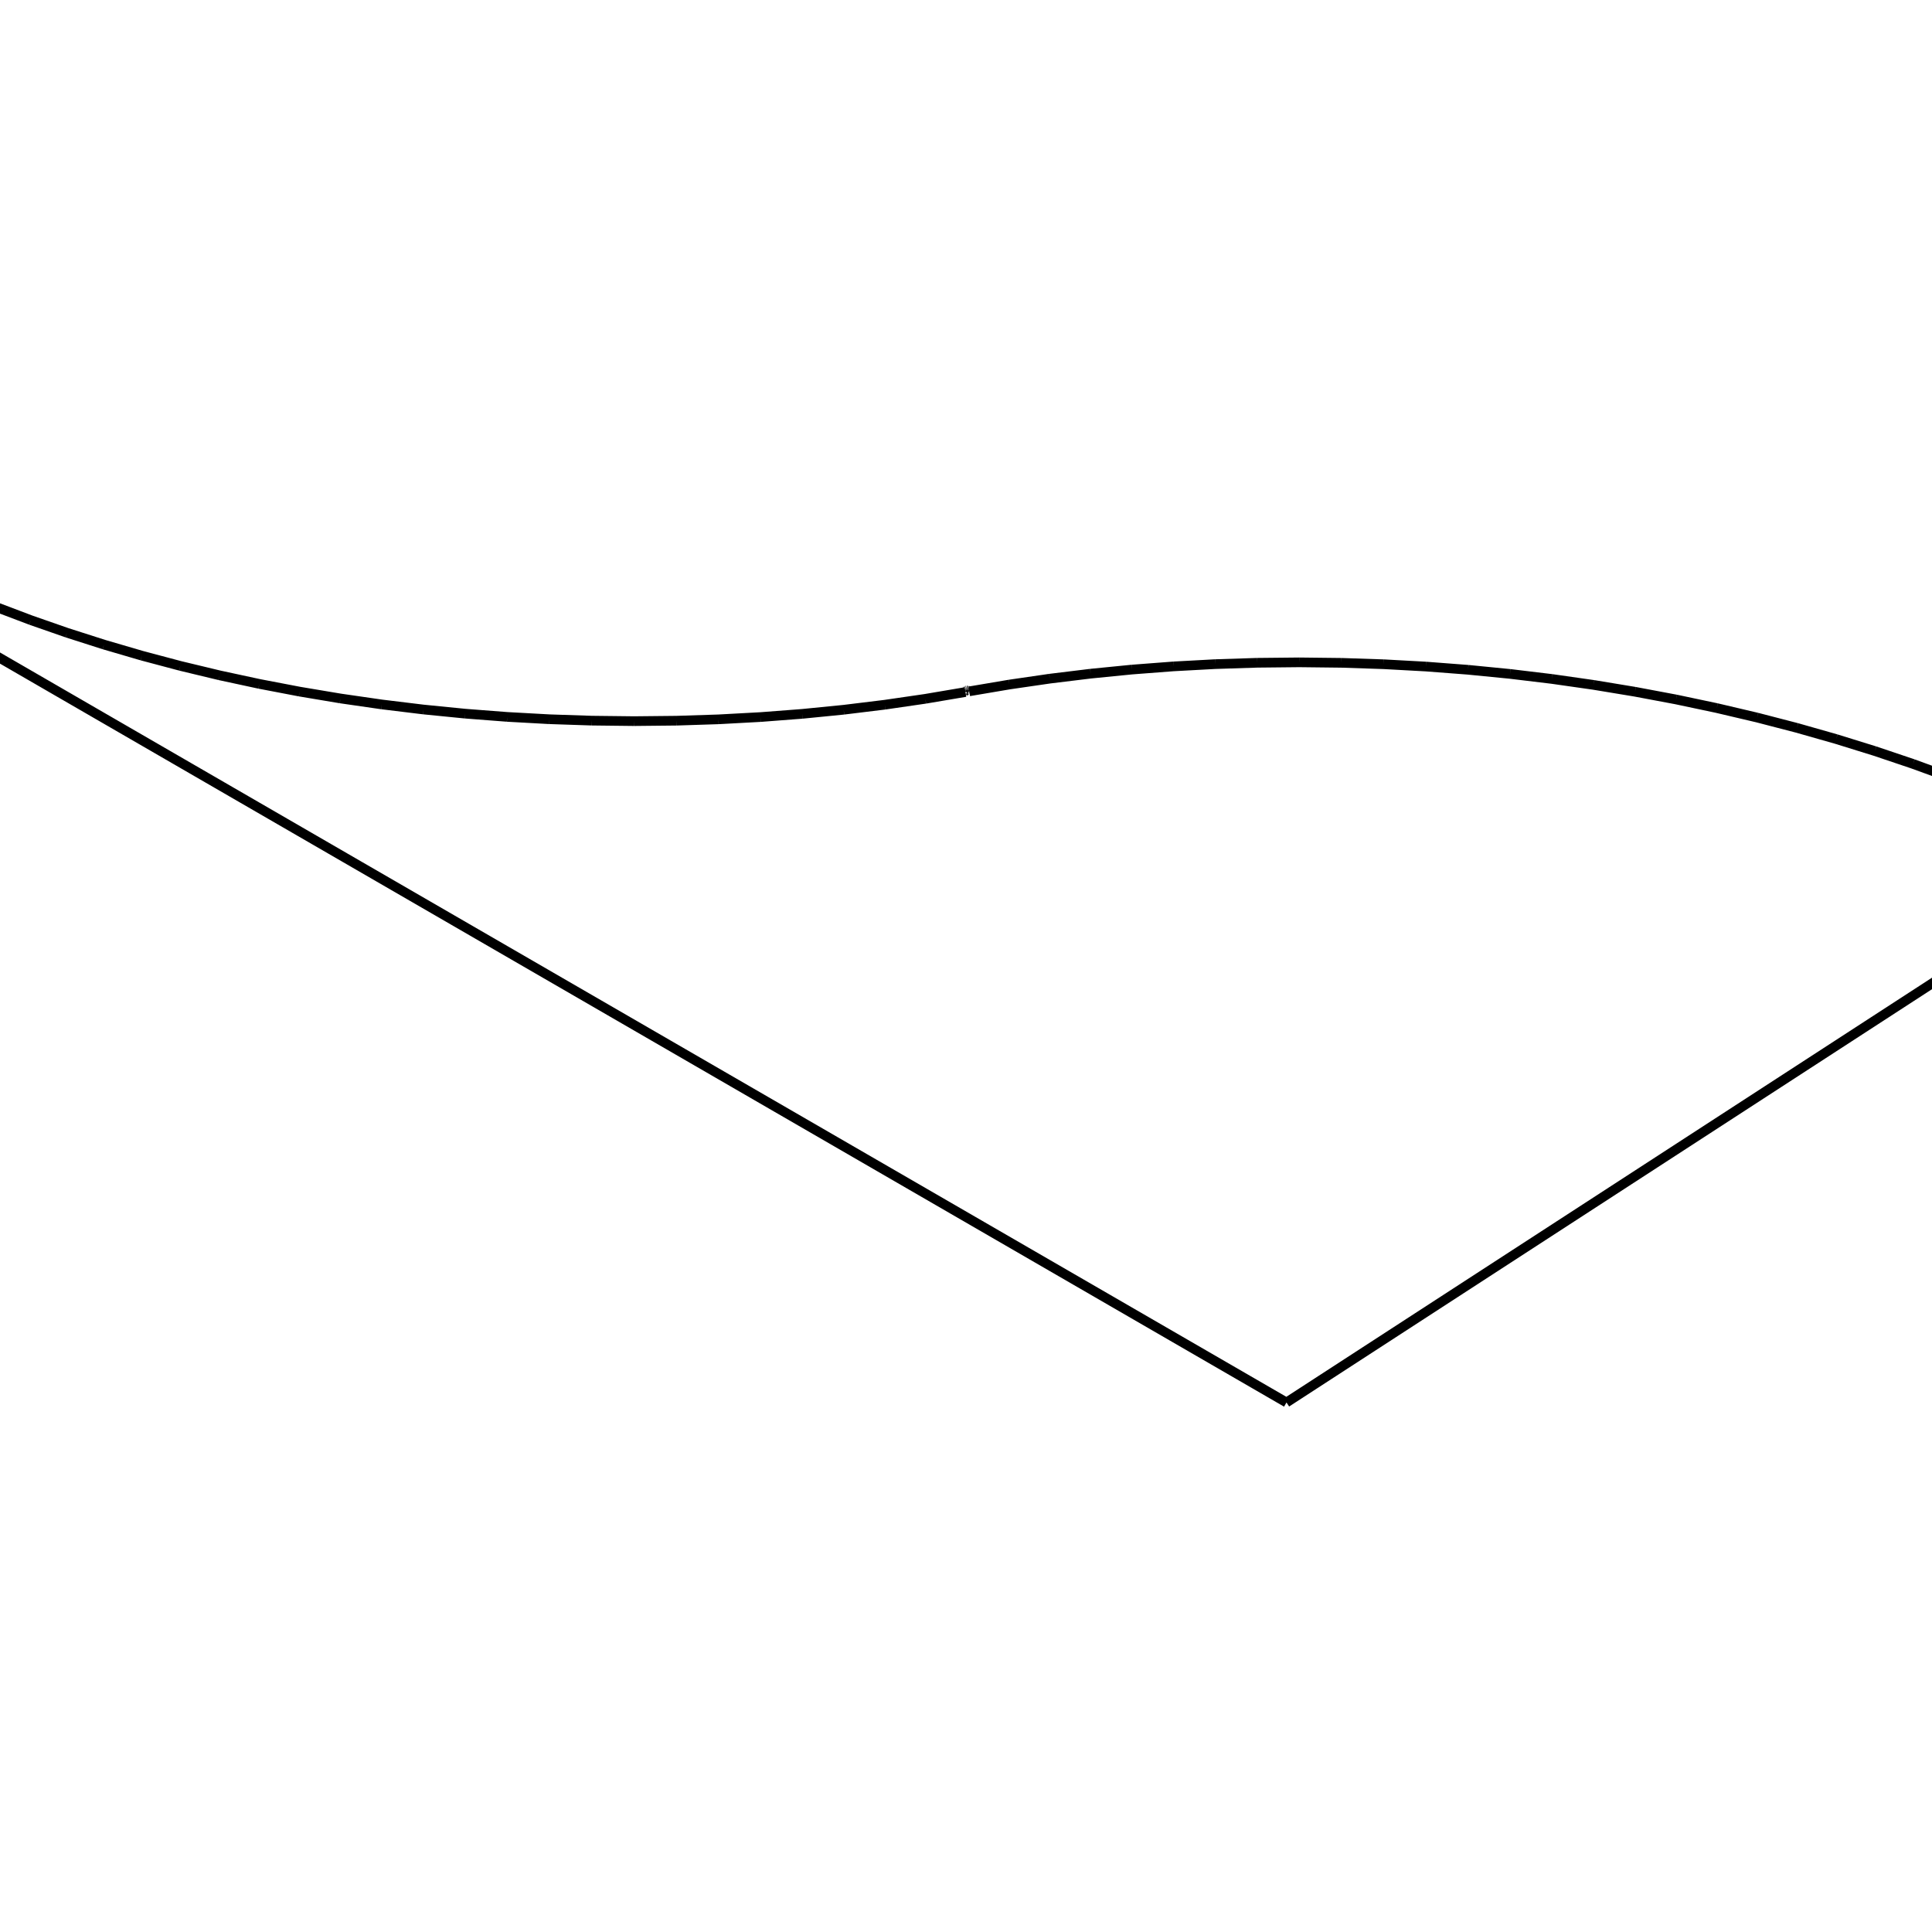
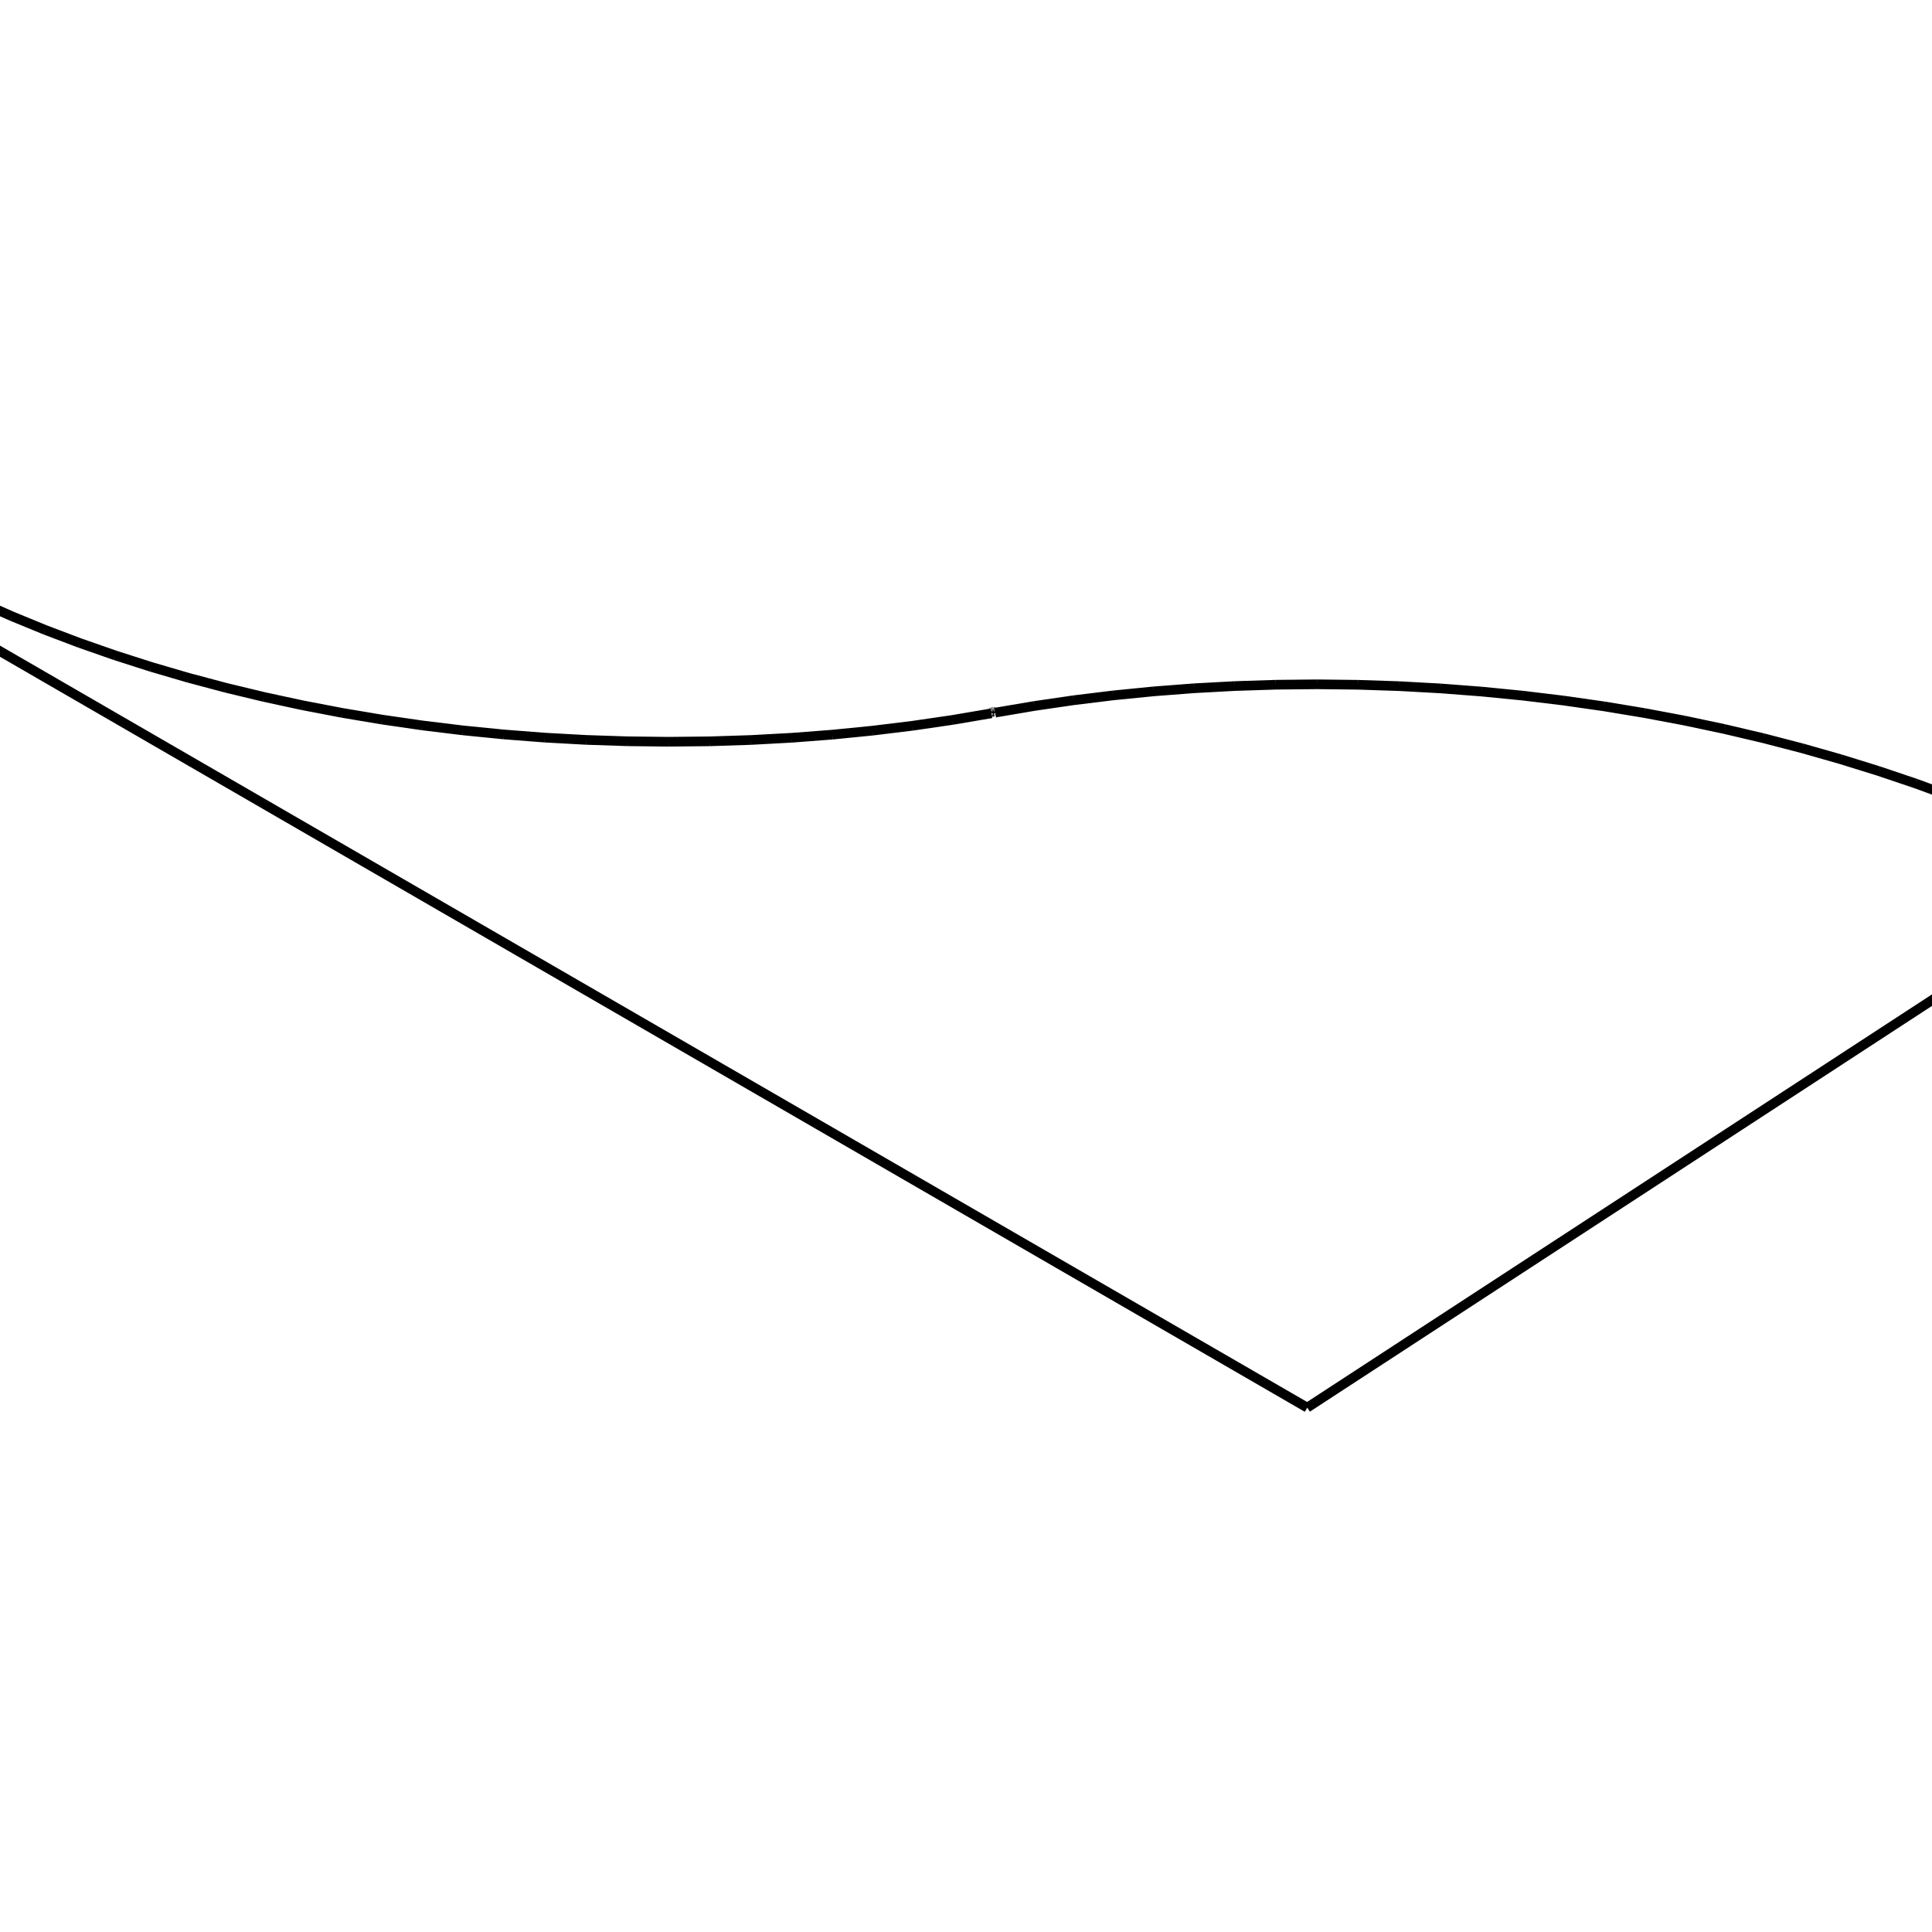
<svg xmlns="http://www.w3.org/2000/svg" viewBox="0 0 800 800">
-   <path d="M544.318,573.195 L544.318,573.195 M544.317,573.196 L544.317,573.196 M544.318,573.195 L544.317,573.196 M544.318,573.195 L544.317,573.196 M532.708,580.732 L532.708,580.732 M544.317,573.196 L532.708,580.732 M544.317,573.196 L532.708,580.732 M-80.352,225.993 L-80.352,225.993 M532.708,580.732 L-80.352,225.993 M532.708,580.732 L-80.352,225.993 M-68.704,219.268 L-68.704,219.268 M-80.352,225.993 L-68.704,219.268 M-80.352,225.993 L-68.704,219.268 M399.77,286.554 L399.77,286.553 M-68.704,219.268 L-56.234,226.204 M-56.234,226.204 L-43.295,232.881 M-43.295,232.881 L-29.908,239.288 M-29.908,239.288 L-16.089,245.415 M-16.089,245.415 L-1.861,251.251 M-1.861,251.251 L12.757,256.786 M12.757,256.786 L27.743,262.011 M27.743,262.011 L43.075,266.917 M43.075,266.917 L58.729,271.496 M58.729,271.496 L74.681,275.739 M74.681,275.739 L90.908,279.64 M90.908,279.64 L107.384,283.19 M107.384,283.19 L124.084,286.386 M124.084,286.386 L140.982,289.22 M140.982,289.22 L158.052,291.687 M158.052,291.687 L175.267,293.785 M175.267,293.785 L192.599,295.508 M192.599,295.508 L210.022,296.853 M210.022,296.853 L227.509,297.819 M227.509,297.819 L245.03,298.404 M245.03,298.404 L262.56,298.606 M262.56,298.606 L280.07,298.425 M280.07,298.425 L297.532,297.862 M297.532,297.862 L314.918,296.917 M314.918,296.917 L332.202,295.593 M332.202,295.593 L349.356,293.891 M349.356,293.891 L366.353,291.814 M366.353,291.814 L383.167,289.367 M383.167,289.367 L399.77,286.554 M-68.704,219.268 L-56.234,226.204 M-56.234,226.204 L-43.295,232.881 M-43.295,232.881 L-29.908,239.288 M-29.908,239.288 L-16.089,245.415 M-16.089,245.415 L-1.861,251.251 M-1.861,251.251 L12.757,256.786 M12.757,256.786 L27.743,262.011 M27.743,262.011 L43.075,266.917 M43.075,266.917 L58.729,271.496 M58.729,271.496 L74.681,275.739 M74.681,275.739 L90.908,279.639 M90.908,279.639 L107.384,283.19 M107.384,283.19 L124.084,286.386 M124.084,286.386 L140.982,289.22 M140.982,289.22 L158.052,291.687 M158.052,291.687 L175.267,293.784 M175.267,293.784 L192.599,295.507 M192.599,295.507 L210.022,296.853 M210.022,296.853 L227.509,297.819 M227.509,297.819 L245.03,298.403 M245.03,298.403 L262.56,298.605 M262.56,298.605 L280.07,298.425 M280.07,298.425 L297.532,297.862 M297.532,297.862 L314.918,296.917 M314.918,296.917 L332.202,295.593 M332.202,295.593 L349.356,293.891 M349.356,293.891 L366.353,291.814 M366.353,291.814 L383.167,289.367 M383.167,289.367 L399.77,286.553 M401.116,286.067 L401.116,286.067 M399.77,286.554 L399.726,286.438 M399.726,286.438 L399.73,286.322 M399.73,286.322 L399.781,286.21 M399.781,286.21 L399.878,286.11 M399.878,286.11 L400.013,286.028 M400.013,286.028 L400.18,285.968 M400.18,285.968 L400.369,285.933 M400.369,285.933 L400.568,285.926 M400.568,285.926 L400.767,285.947 M400.767,285.947 L400.953,285.995 M400.953,285.995 L401.116,286.067 M399.77,286.553 L399.726,286.438 M399.726,286.438 L399.73,286.322 M399.73,286.322 L399.781,286.21 M399.781,286.21 L399.878,286.11 M399.878,286.11 L400.013,286.028 M400.013,286.028 L400.18,285.967 M400.18,285.967 L400.369,285.933 M400.369,285.933 L400.568,285.926 M400.568,285.926 L400.767,285.947 M400.767,285.947 L400.953,285.995 M400.953,285.995 L401.116,286.067 M401.339,286.268 L401.339,286.268 M401.116,286.067 L401.208,286.127 M401.208,286.127 L401.283,286.195 M401.283,286.195 L401.339,286.268 M401.116,286.067 L401.208,286.127 M401.208,286.127 L401.283,286.195 M401.283,286.195 L401.339,286.268 M880.352,355.061 L880.352,355.061 M401.339,286.268 L417.926,283.457 M417.926,283.457 L434.695,281.017 M434.695,281.017 L451.628,278.949 M451.628,278.949 L468.702,277.256 M468.702,277.256 L485.898,275.94 M485.898,275.94 L503.193,275.002 M503.193,275.002 L520.568,274.444 M520.568,274.444 L538.001,274.264 M538.001,274.264 L555.471,274.465 M555.471,274.465 L572.957,275.045 M572.957,275.045 L590.438,276.004 M590.438,276.004 L607.893,277.341 M607.893,277.341 L625.3,279.054 M625.3,279.054 L642.639,281.143 M642.639,281.143 L659.889,283.604 M659.889,283.604 L677.027,286.436 M677.027,286.436 L694.034,289.634 M694.034,289.634 L710.889,293.197 M710.889,293.197 L727.57,297.12 M727.57,297.12 L744.057,301.399 M744.057,301.399 L760.329,306.029 M760.329,306.029 L776.366,311.006 M776.366,311.006 L792.147,316.325 M792.147,316.325 L807.652,321.98 M807.652,321.98 L822.862,327.964 M822.862,327.964 L837.757,334.271 M837.757,334.271 L852.316,340.895 M852.316,340.895 L866.521,347.827 M866.521,347.827 L880.352,355.061 M401.339,286.268 L417.926,283.457 M417.926,283.457 L434.695,281.016 M434.695,281.016 L451.628,278.949 M451.628,278.949 L468.702,277.256 M468.702,277.256 L485.898,275.94 M485.898,275.94 L503.193,275.002 M503.193,275.002 L520.568,274.443 M520.568,274.443 L538.001,274.264 M538.001,274.264 L555.471,274.465 M555.471,274.465 L572.957,275.045 M572.957,275.045 L590.438,276.004 M590.438,276.004 L607.893,277.341 M607.893,277.341 L625.3,279.054 M625.3,279.054 L642.639,281.143 M642.639,281.143 L659.889,283.604 M659.889,283.604 L677.027,286.436 M677.027,286.436 L694.034,289.634 M694.034,289.634 L710.889,293.197 M710.889,293.197 L727.57,297.12 M727.57,297.12 L744.057,301.398 M744.057,301.398 L760.329,306.029 M760.329,306.029 L776.366,311.006 M776.366,311.006 L792.147,316.325 M792.147,316.325 L807.652,321.979 M807.652,321.979 L822.862,327.963 M822.862,327.963 L837.757,334.271 M837.757,334.271 L852.316,340.894 M852.316,340.894 L866.521,347.827 M866.521,347.827 L880.352,355.061 M880.352,355.061 L544.318,573.195 M880.352,355.061 L544.318,573.195" stroke="black" stroke-width="4" fill="red" />
+   <path d="M552.596,575.5 L552.596,575.5 M552.595,575.501 L552.595,575.501 M552.596,575.5 L552.595,575.501 M552.596,575.5 L552.595,575.501 M541.302,582.866 L541.302,582.866 M552.595,575.501 L541.302,582.866 M552.595,575.501 L541.302,582.866 M-79.448,223.678 L-79.448,223.678 M541.302,582.866 L-79.448,223.678 M541.302,582.866 L-79.448,223.678 M-68.113,217.134 L-68.113,217.134 M-79.448,223.678 L-68.113,217.134 M-79.448,223.678 L-68.113,217.134 M-47.351,229.121 L-47.351,229.121 M-68.113,217.134 L-47.351,229.121 M-68.113,217.134 L-47.351,229.121 M-46.499,229.614 L-46.499,229.614 M-47.351,229.121 L-47.067,229.285 M-47.067,229.285 L-46.783,229.45 M-46.783,229.45 L-46.499,229.614 M-47.351,229.121 L-47.067,229.285 M-47.067,229.285 L-46.783,229.449 M-46.783,229.449 L-46.499,229.614 M410.558,295.364 L410.558,295.364 M-46.499,229.614 L-34.314,236.391 M-34.314,236.391 L-21.674,242.916 M-21.674,242.916 L-8.597,249.177 M-8.597,249.177 L4.899,255.164 M4.899,255.164 L18.795,260.867 M18.795,260.867 L33.069,266.275 M33.069,266.275 L47.701,271.381 M47.701,271.381 L62.668,276.175 M62.668,276.175 L77.949,280.65 M77.949,280.65 L93.52,284.796 M93.52,284.796 L109.357,288.608 M109.357,288.608 L125.436,292.078 M125.436,292.078 L141.732,295.2 M141.732,295.2 L158.22,297.969 M158.22,297.969 L174.874,300.381 M174.874,300.381 L191.668,302.43 M191.668,302.43 L208.576,304.114 M208.576,304.114 L225.57,305.429 M225.57,305.429 L242.625,306.373 M242.625,306.373 L259.713,306.944 M259.713,306.944 L276.807,307.141 M276.807,307.141 L293.88,306.965 M293.88,306.965 L310.906,306.414 M310.906,306.414 L327.856,305.491 M327.856,305.491 L344.705,304.197 M344.705,304.197 L361.426,302.534 M361.426,302.534 L377.992,300.505 M377.992,300.505 L394.378,298.114 M394.378,298.114 L410.558,295.364 M-46.499,229.614 L-34.314,236.391 M-34.314,236.391 L-21.674,242.916 M-21.674,242.916 L-8.597,249.177 M-8.597,249.177 L4.899,255.164 M4.899,255.164 L18.795,260.866 M18.795,260.866 L33.069,266.275 M33.069,266.275 L47.701,271.381 M47.701,271.381 L62.668,276.175 M62.668,276.175 L77.949,280.649 M77.949,280.649 L93.52,284.796 M93.52,284.796 L109.357,288.607 M109.357,288.607 L125.436,292.077 M125.436,292.077 L141.732,295.2 M141.732,295.2 L158.22,297.969 M158.22,297.969 L174.874,300.381 M174.874,300.381 L191.668,302.43 M191.668,302.43 L208.576,304.114 M208.576,304.114 L225.57,305.429 M225.57,305.429 L242.625,306.373 M242.625,306.373 L259.713,306.944 M259.713,306.944 L276.807,307.141 M276.807,307.141 L293.88,306.965 M293.88,306.965 L310.906,306.414 M310.906,306.414 L327.856,305.491 M327.856,305.491 L344.705,304.197 M344.705,304.197 L361.426,302.534 M361.426,302.534 L377.992,300.505 M377.992,300.505 L394.378,298.113 M394.378,298.113 L410.558,295.364 M411.869,294.889 L411.869,294.889 M410.558,295.364 L410.515,295.252 M410.515,295.252 L410.518,295.138 M410.518,295.138 L410.568,295.029 M410.568,295.029 L410.661,294.931 M410.661,294.931 L410.793,294.85 M410.793,294.85 L410.956,294.791 M410.956,294.791 L411.139,294.757 M411.139,294.757 L411.334,294.751 M411.334,294.751 L411.528,294.771 M411.528,294.771 L411.709,294.818 M411.709,294.818 L411.869,294.889 M410.558,295.364 L410.515,295.251 M410.515,295.251 L410.518,295.137 M410.518,295.137 L410.568,295.028 M410.568,295.028 L410.661,294.931 M410.661,294.931 L410.793,294.85 M410.793,294.85 L410.956,294.791 M410.956,294.791 L411.139,294.757 M411.139,294.757 L411.334,294.751 M411.334,294.751 L411.528,294.771 M411.528,294.771 L411.709,294.818 M411.709,294.818 L411.869,294.889 M412.086,295.085 L412.086,295.085 M411.869,294.889 L411.959,294.947 M411.959,294.947 L412.032,295.013 M412.032,295.013 L412.086,295.085 M411.869,294.889 L411.959,294.947 M411.959,294.947 L412.032,295.013 M412.032,295.013 L412.086,295.085 M879.448,362.312 L879.448,362.311 M412.086,295.085 L428.25,292.338 M428.25,292.338 L444.593,289.953 M444.593,289.953 L461.096,287.933 M461.096,287.933 L477.739,286.279 M477.739,286.279 L494.502,284.993 M494.502,284.993 L511.363,284.076 M511.363,284.076 L528.303,283.53 M528.303,283.53 L545.302,283.355 M545.302,283.355 L562.338,283.551 M562.338,283.551 L579.391,284.118 M579.391,284.118 L596.441,285.055 M596.441,285.055 L613.466,286.361 M613.466,286.361 L630.447,288.036 M630.447,288.036 L647.362,290.077 M647.362,290.077 L664.192,292.482 M664.192,292.482 L680.915,295.249 M680.915,295.249 L697.511,298.375 M697.511,298.375 L713.959,301.856 M713.959,301.856 L730.24,305.689 M730.24,305.689 L746.334,309.871 M746.334,309.871 L762.219,314.396 M762.219,314.396 L777.876,319.26 M777.876,319.26 L793.285,324.457 M793.285,324.457 L808.427,329.983 M808.427,329.983 L823.282,335.831 M823.282,335.831 L837.83,341.994 M837.83,341.994 L852.053,348.467 M852.053,348.467 L865.932,355.242 M865.932,355.242 L879.448,362.312 M412.086,295.085 L428.25,292.338 M428.25,292.338 L444.593,289.953 M444.593,289.953 L461.096,287.933 M461.096,287.933 L477.739,286.278 M477.739,286.278 L494.502,284.993 M494.502,284.993 L511.363,284.076 M511.363,284.076 L528.303,283.53 M528.303,283.53 L545.302,283.355 M545.302,283.355 L562.338,283.551 M562.338,283.551 L579.391,284.117 M579.391,284.117 L596.441,285.055 M596.441,285.055 L613.466,286.361 M613.466,286.361 L630.447,288.036 M630.447,288.036 L647.362,290.077 M647.362,290.077 L664.192,292.482 M664.192,292.482 L680.915,295.249 M680.915,295.249 L697.511,298.374 M697.511,298.374 L713.959,301.856 M713.959,301.856 L730.24,305.689 M730.24,305.689 L746.334,309.871 M746.334,309.871 L762.219,314.396 M762.219,314.396 L777.876,319.26 M777.876,319.26 L793.285,324.457 M793.285,324.457 L808.427,329.983 M808.427,329.983 L823.282,335.831 M823.282,335.831 L837.83,341.994 M837.83,341.994 L852.053,348.467 M852.053,348.467 L865.932,355.242 M865.932,355.242 L879.448,362.311 M879.448,362.312 L552.596,575.5 M879.448,362.311 L552.596,575.5" stroke="black" stroke-width="4" fill="red" />
</svg>
